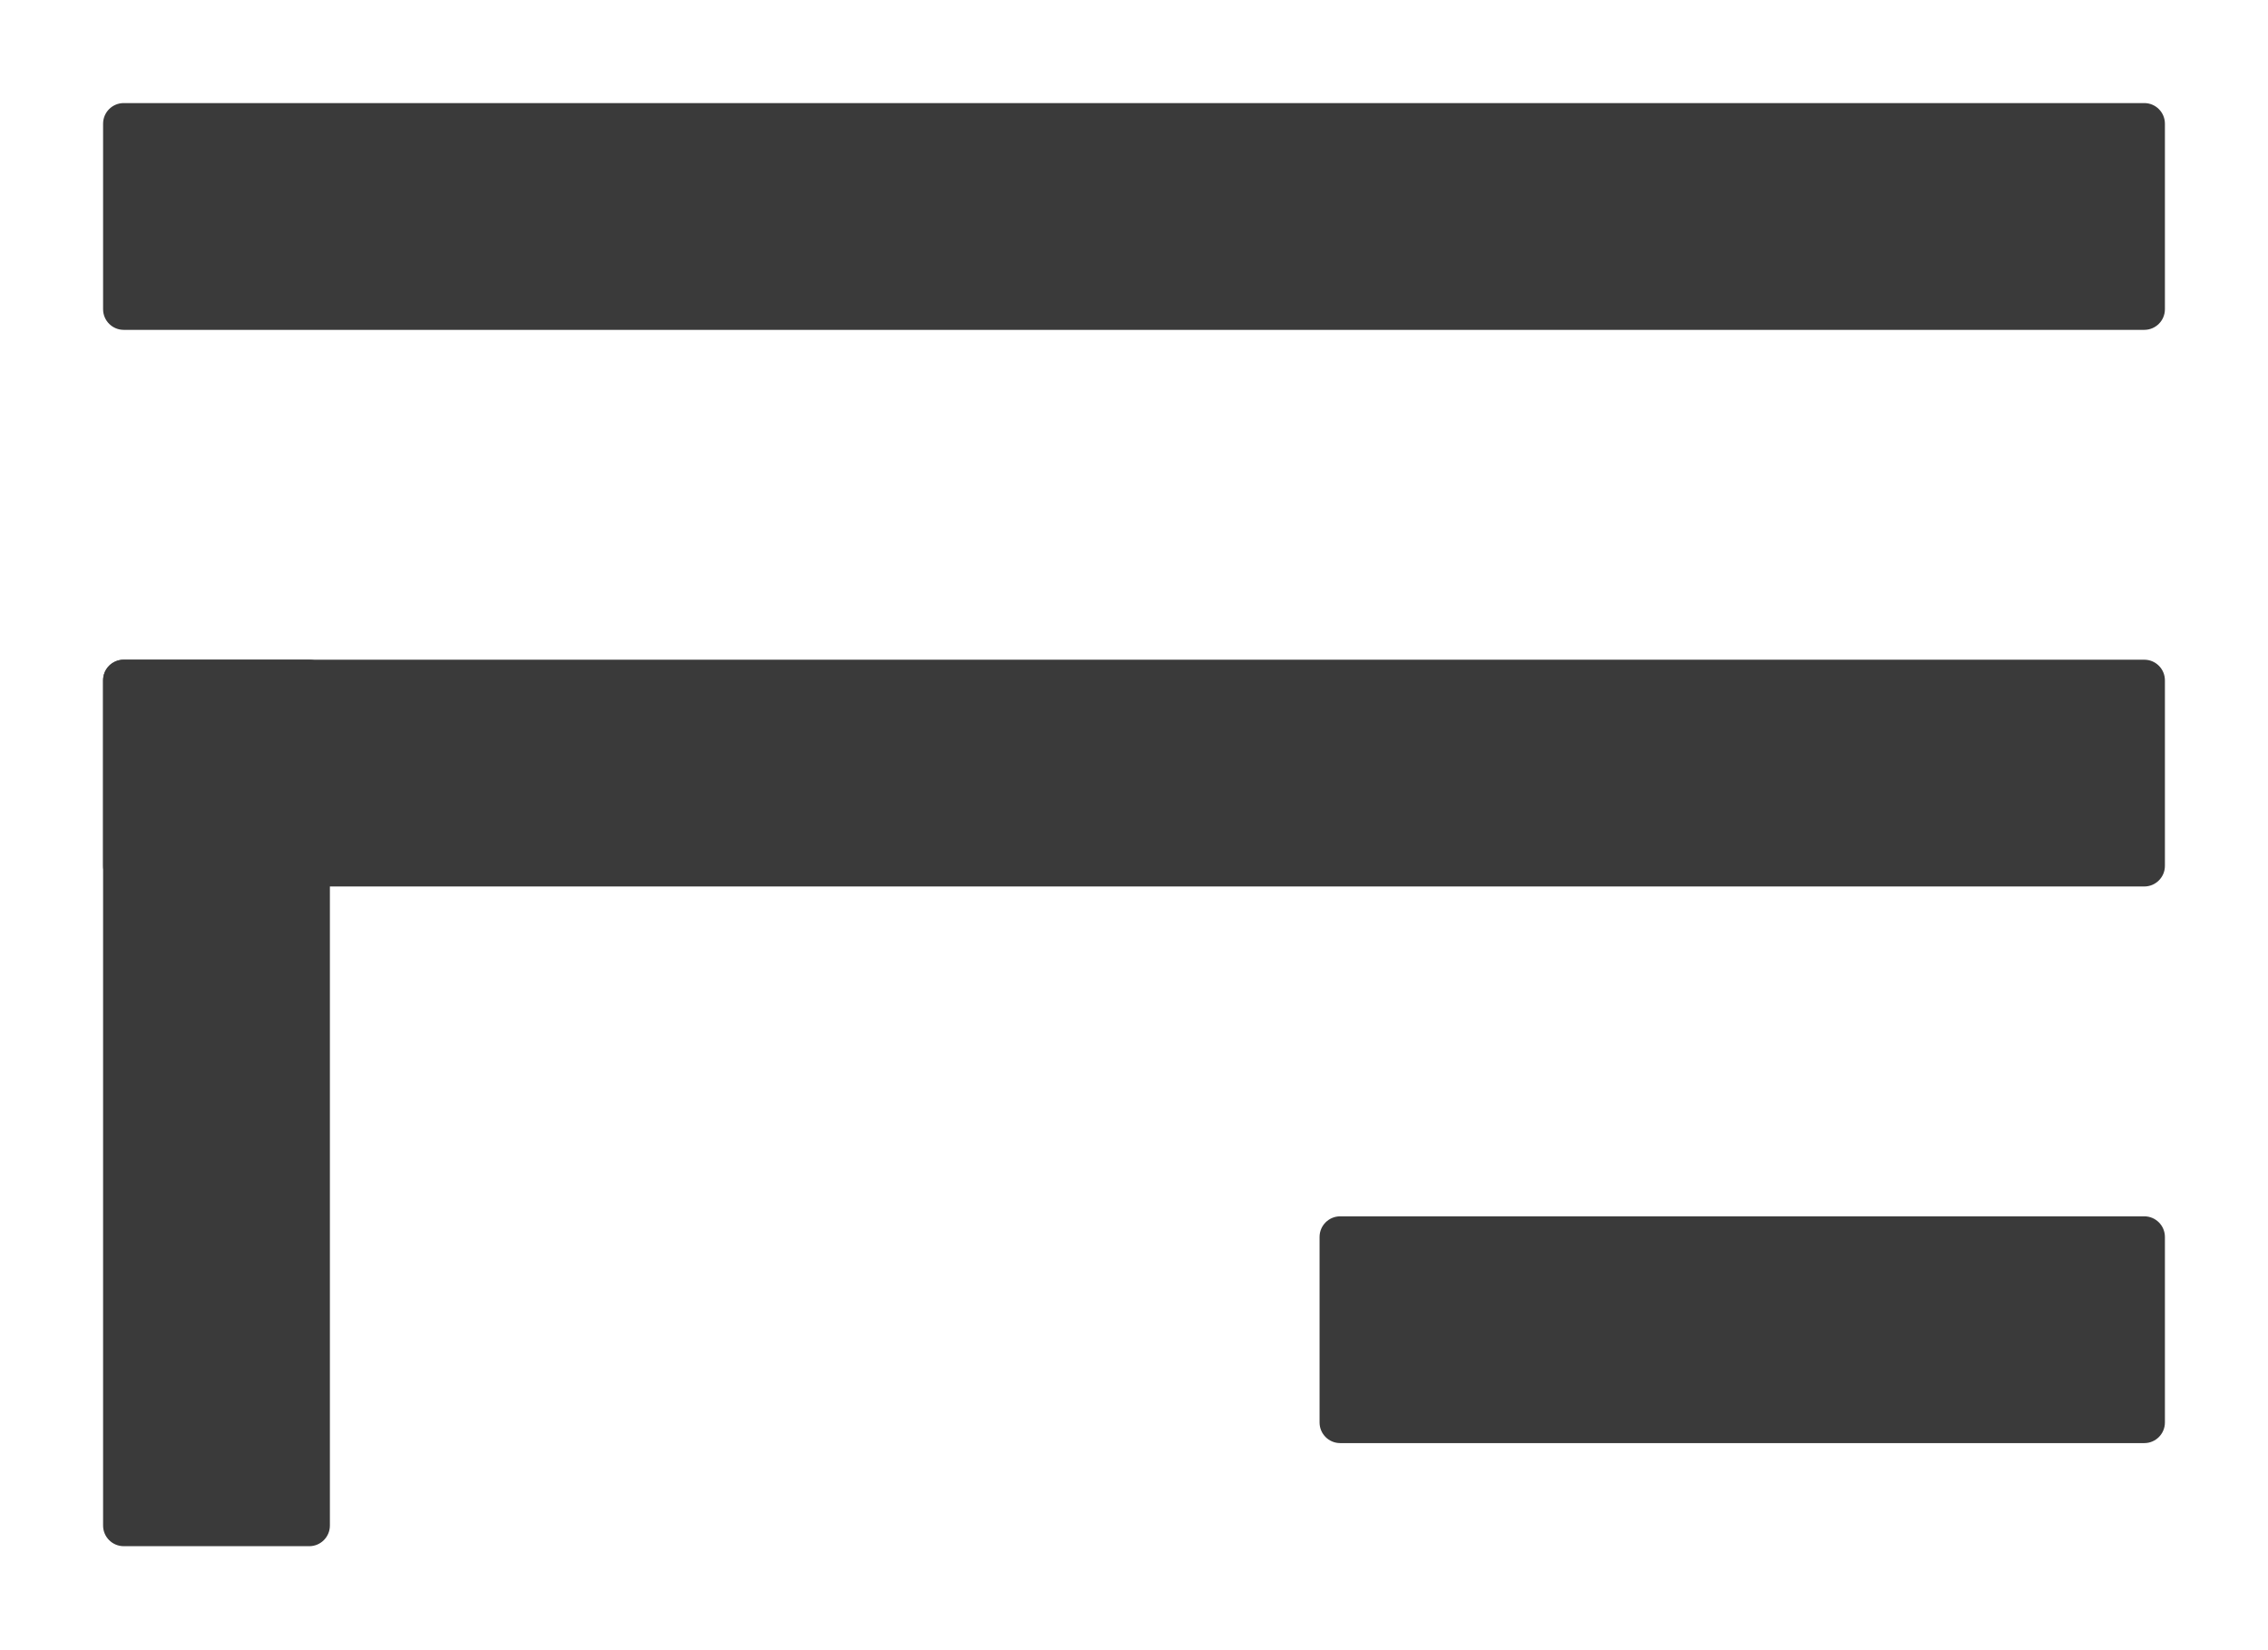
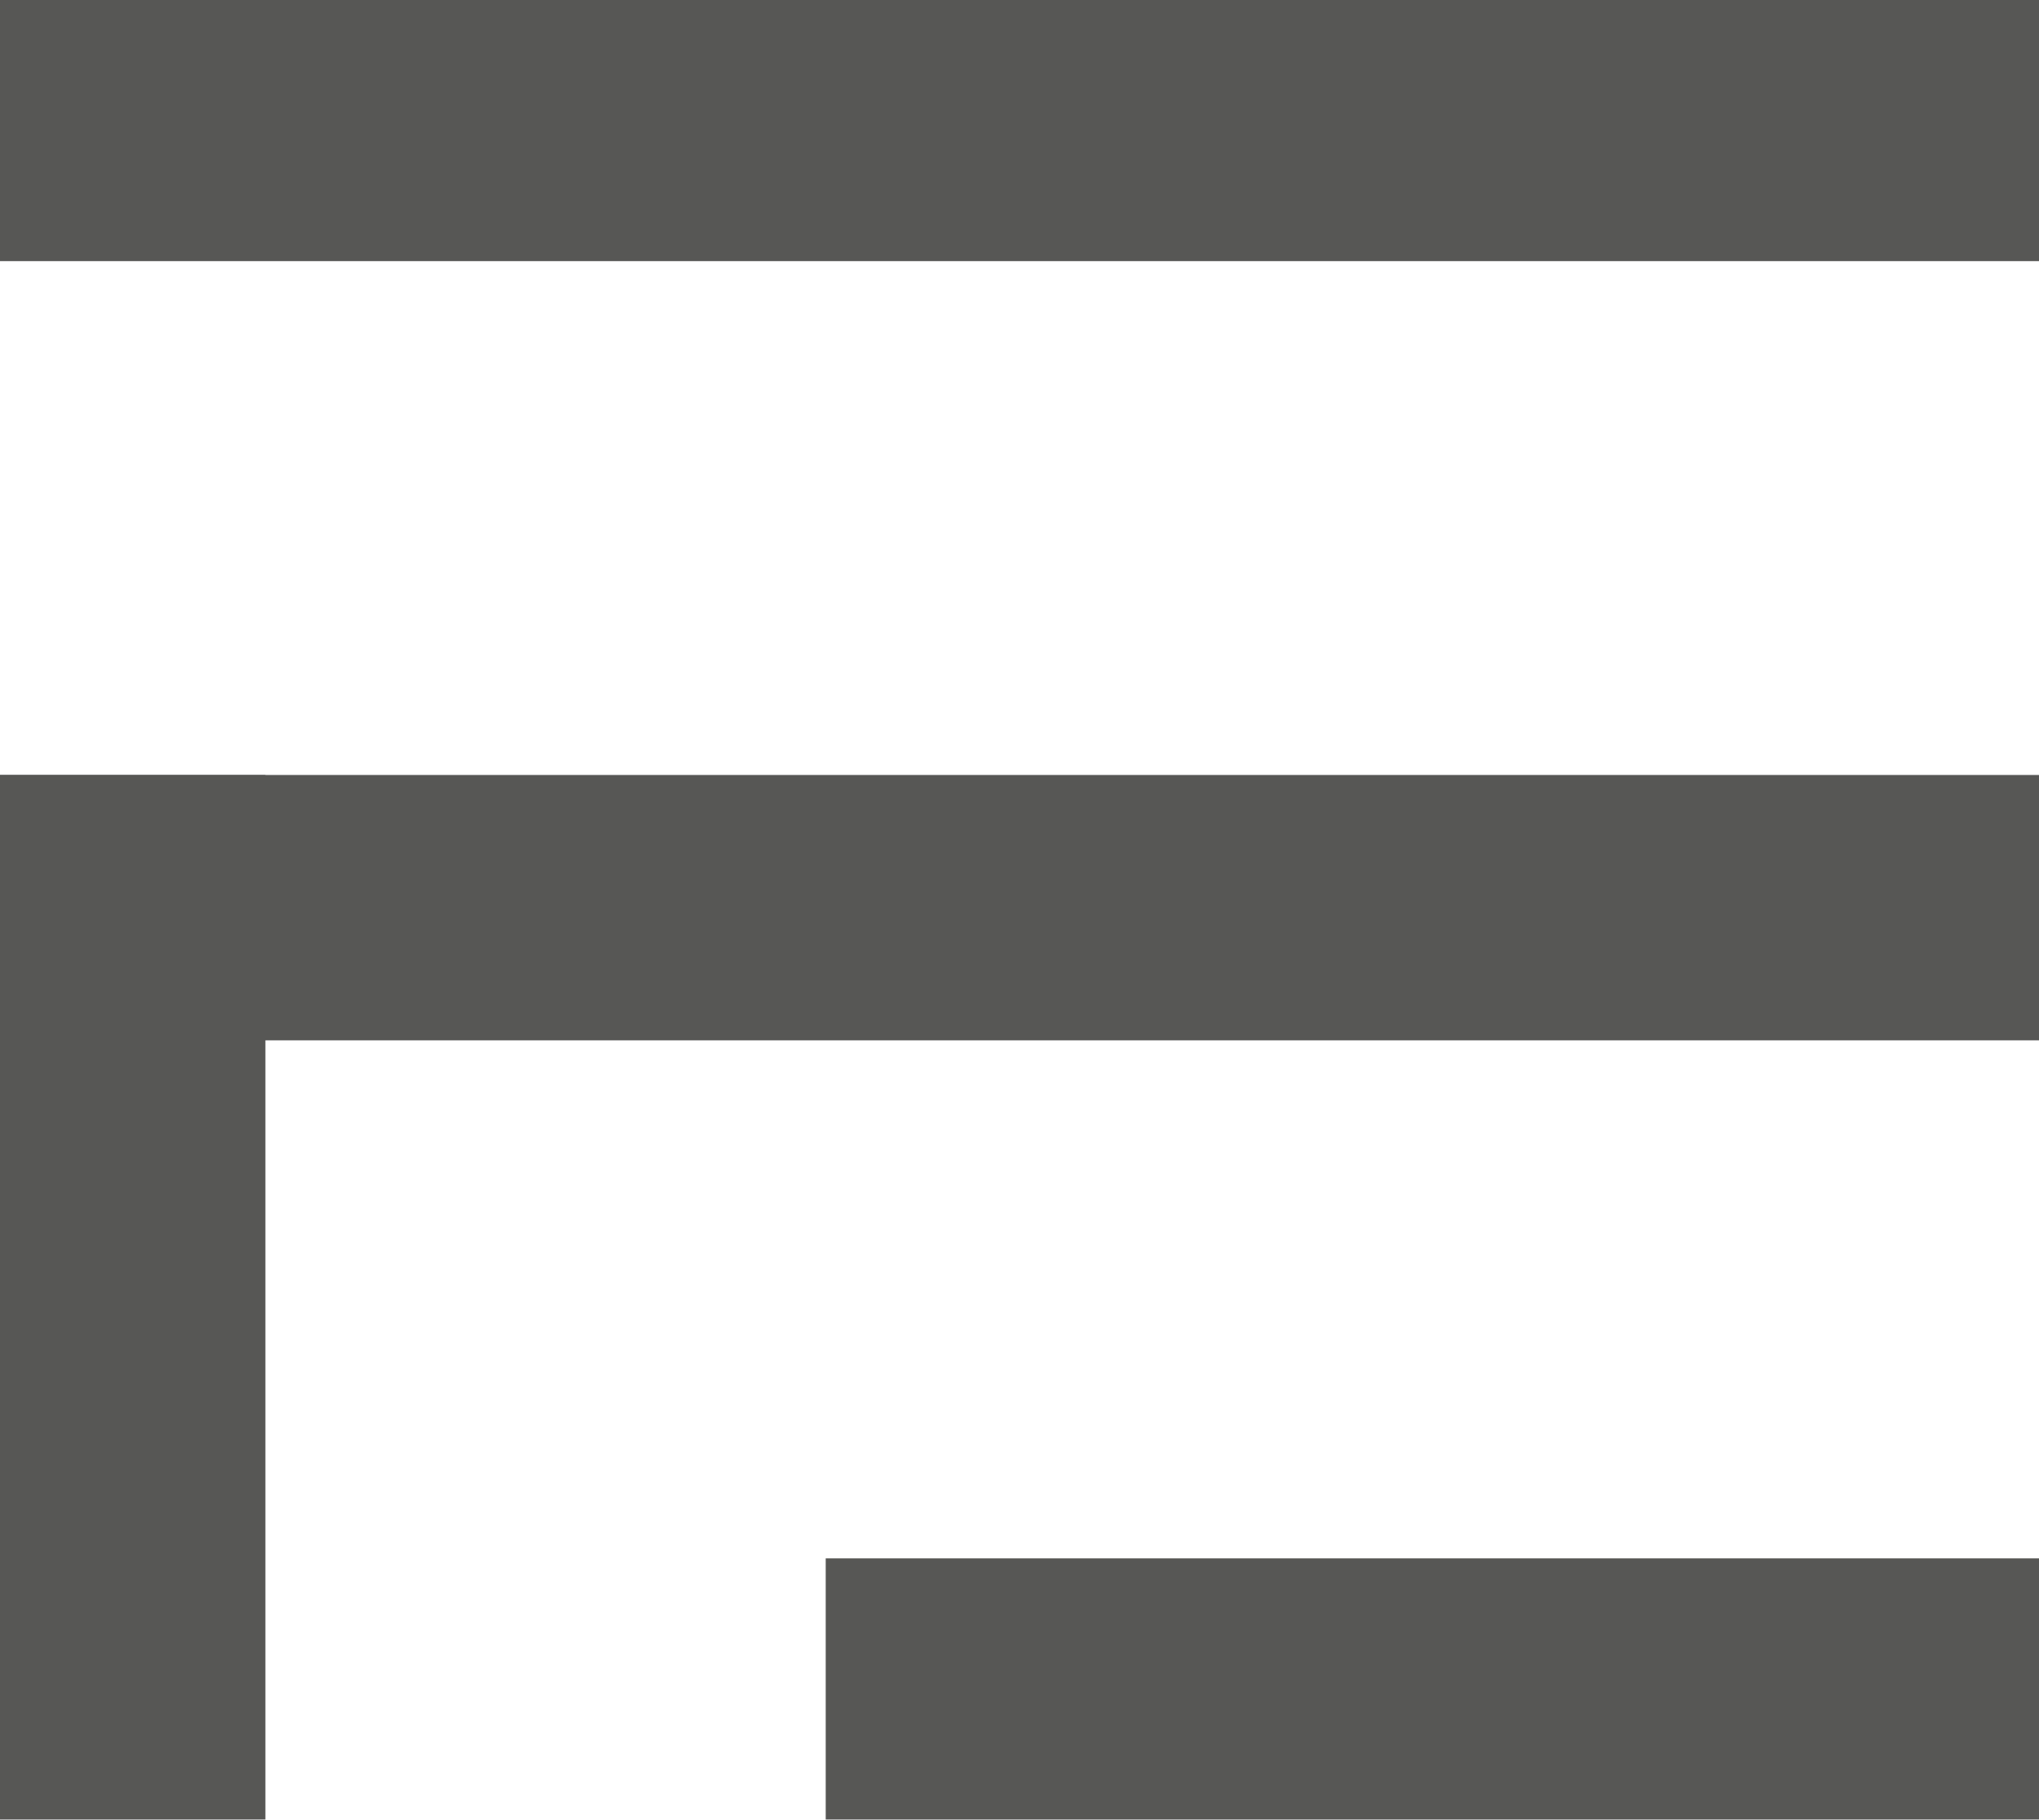
- <svg xmlns="http://www.w3.org/2000/svg" viewBox="0 0 220 160" role="img" aria-label="Marca Espaço Facial">
-   <g fill="#3a3a3a">
-     <rect x="10" y="10" width="200" height="22" rx="2" />
-     <rect x="10" y="64" width="200" height="22" rx="2" />
-     <rect x="10" y="64" width="22" height="86" rx="2" />
-     <rect x="128" y="118" width="82" height="22" rx="2" />
+ <svg xmlns="http://www.w3.org/2000/svg" viewBox="0 0 484 432" role="img" aria-label="Marca Espaço Facial">
+   <g fill="#575755">
+     <rect x="0" y="0" width="484" height="62" />
+     <rect x="0" y="184" width="484" height="63" />
+     <rect x="0" y="184" width="63" height="248" />
+     <rect x="196" y="370" width="288" height="62" />
  </g>
</svg>
